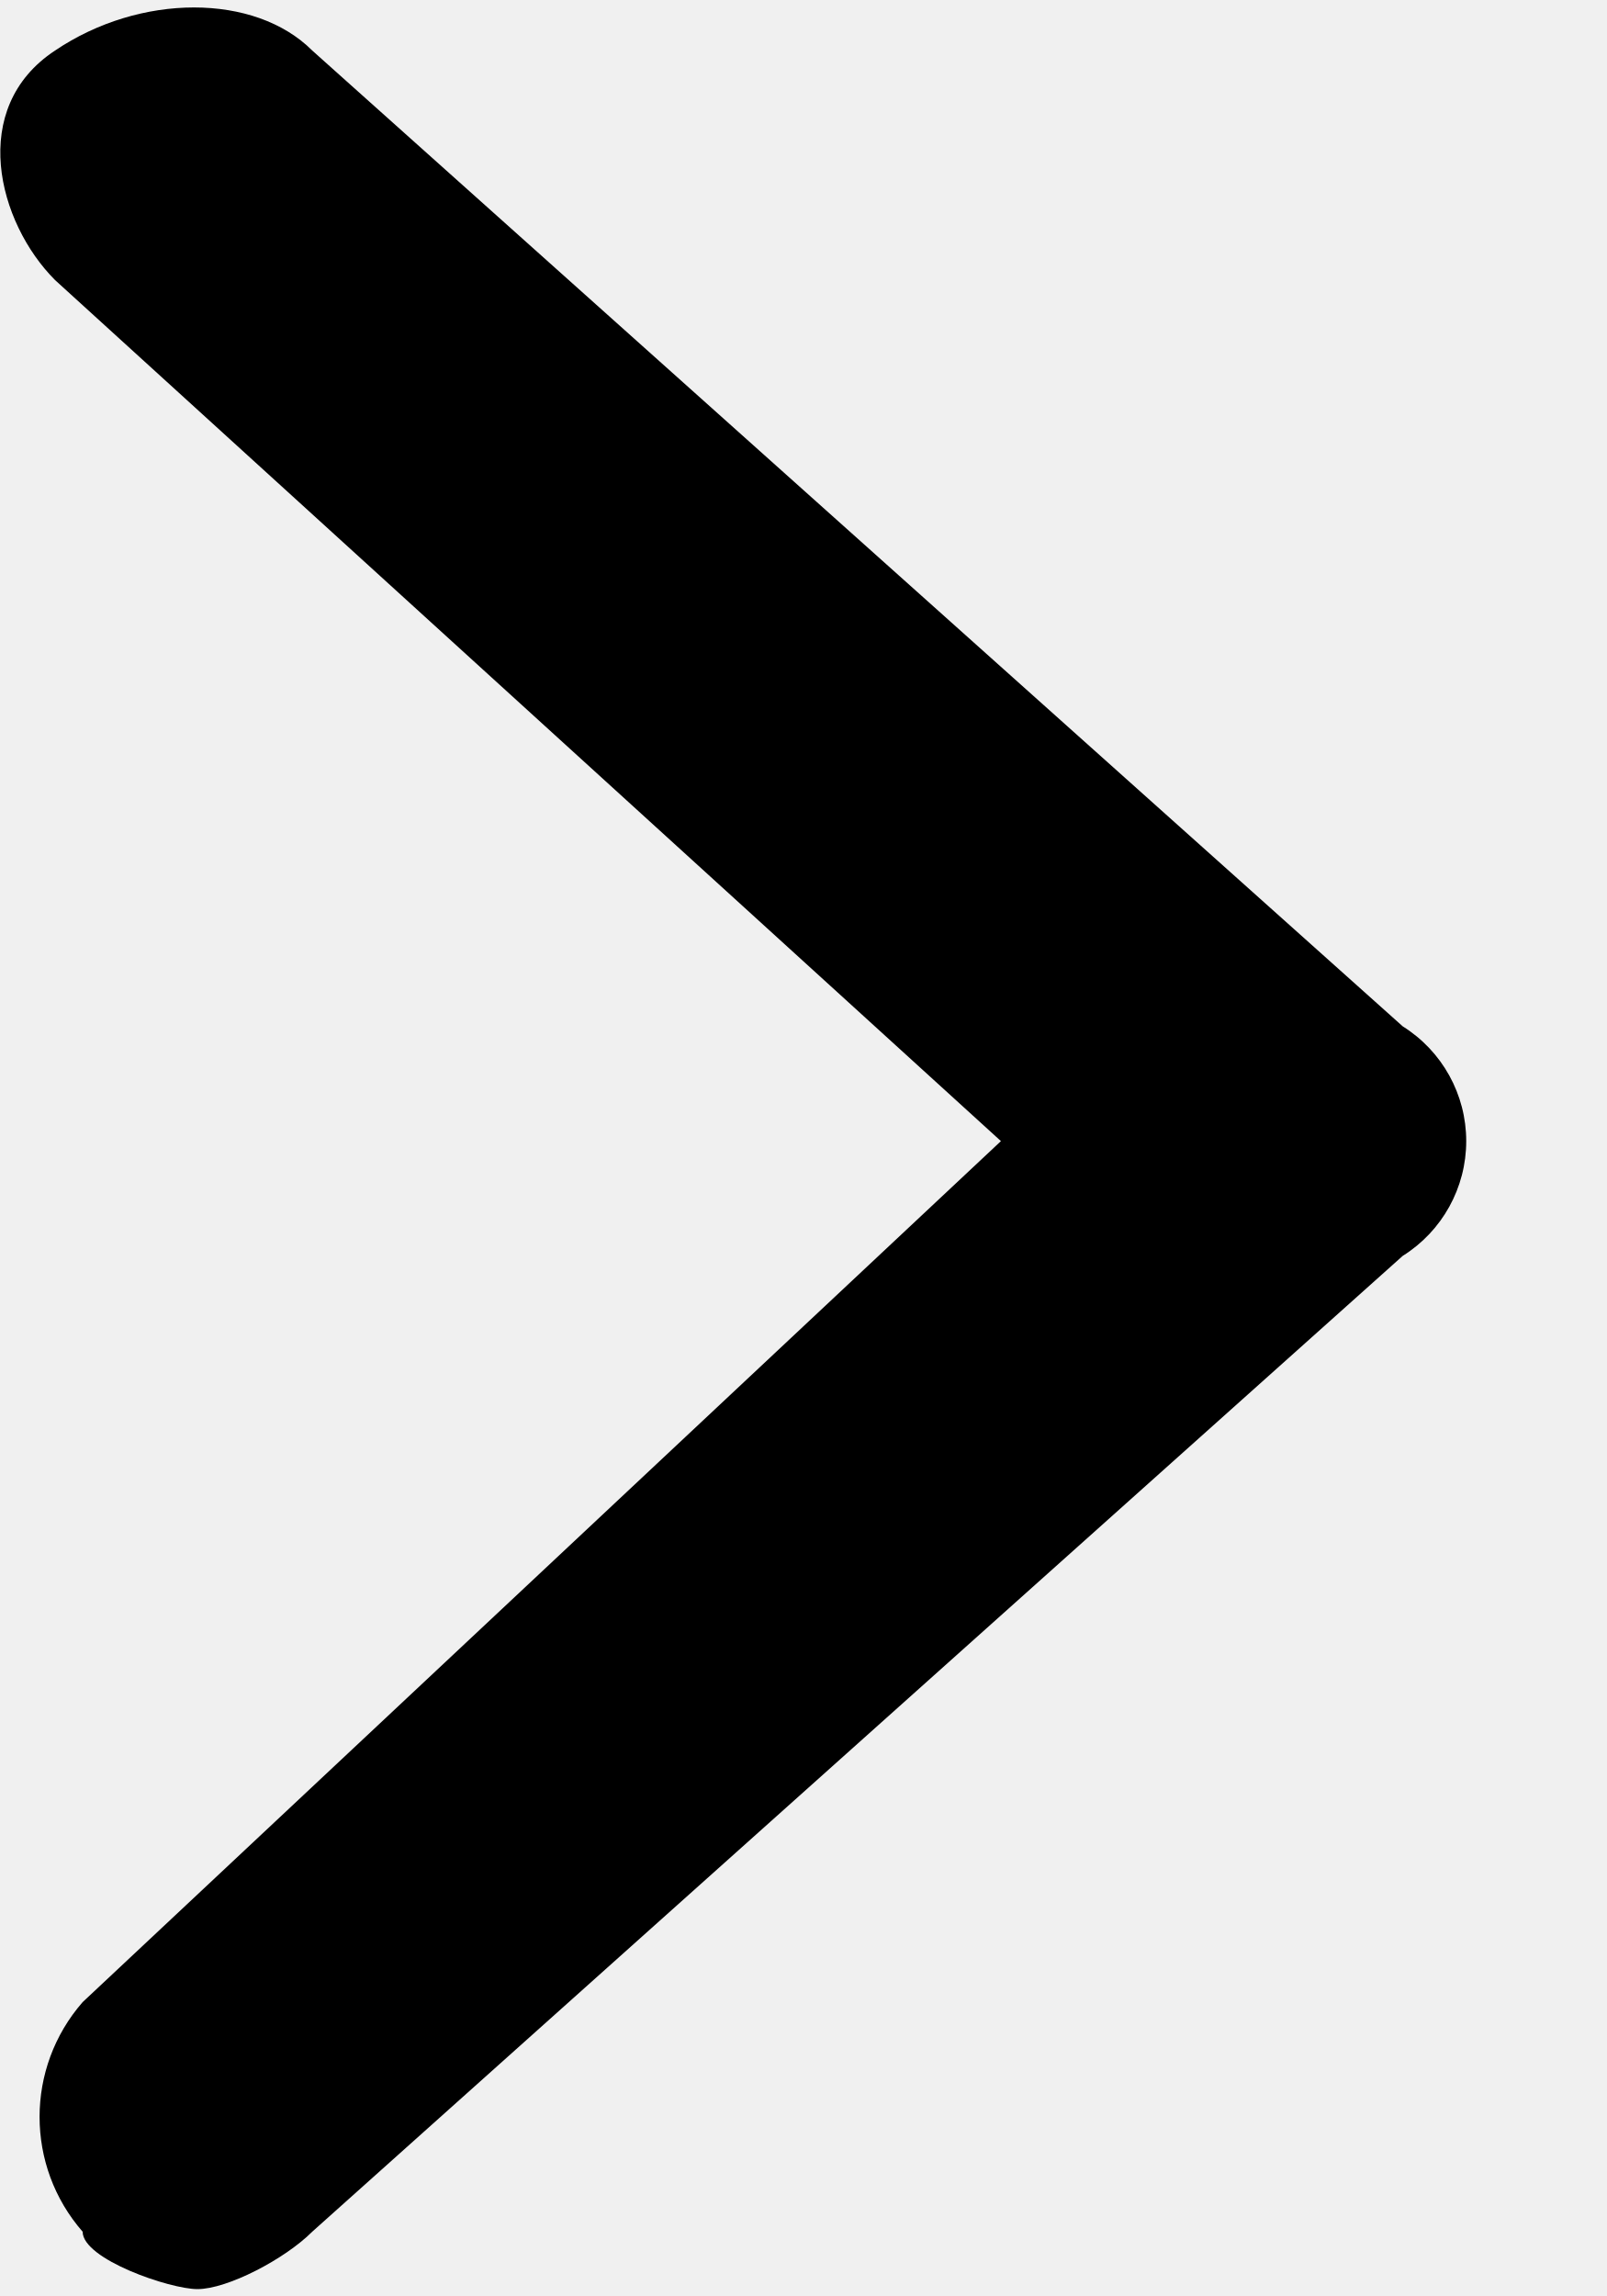
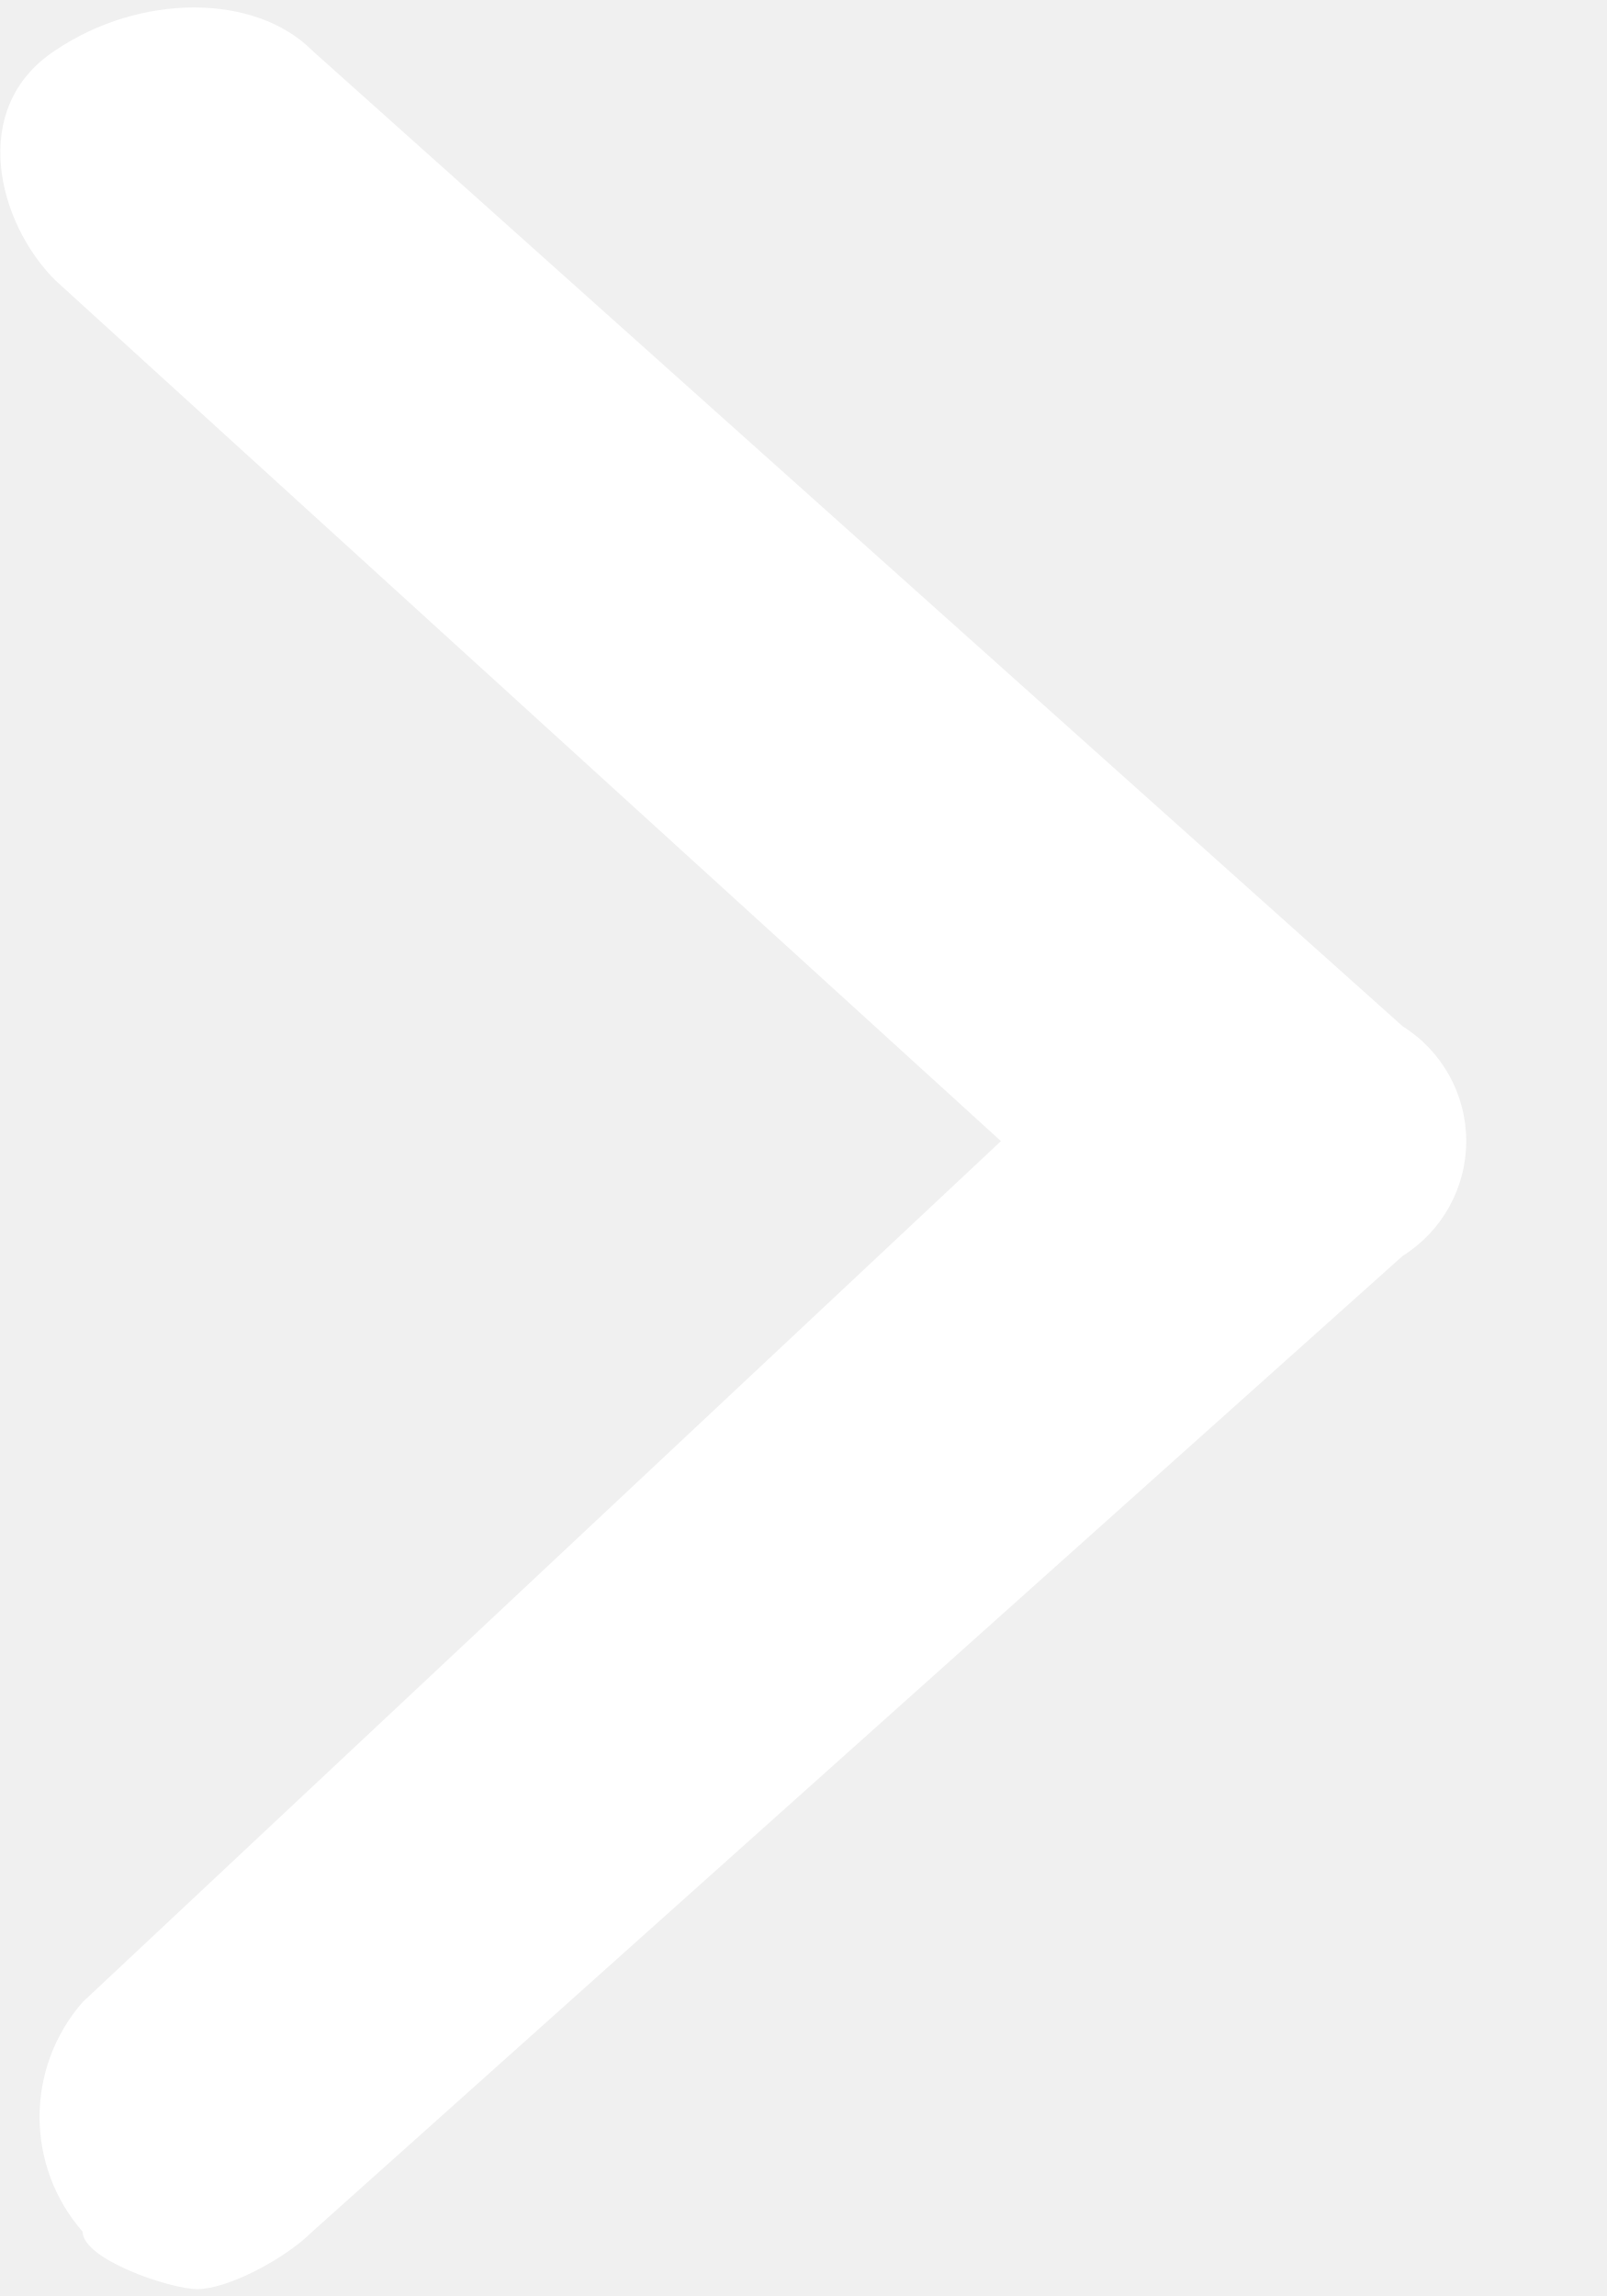
<svg xmlns="http://www.w3.org/2000/svg" width="7" height="10" fill="none">
-   <path fill="#000" d="M6.11 4.47 1.36.22C1.11-.03.61-.03.24.22c-.38.25-.25.75 0 1l4.12 3.75-4 3.75a.76.76 0 0 0 0 1c0 .12.38.25.5.25.13 0 .38-.13.5-.25l4.75-4.25a.59.59 0 0 0 0-1Z" />
+   <path fill="#FFFFFF" d="M6.11 4.47 1.36.22C1.11-.03.61-.03.24.22c-.38.25-.25.75 0 1l4.12 3.75-4 3.75a.76.76 0 0 0 0 1c0 .12.38.25.5.25.13 0 .38-.13.5-.25l4.75-4.25a.59.59 0 0 0 0-1Z" />
</svg>
